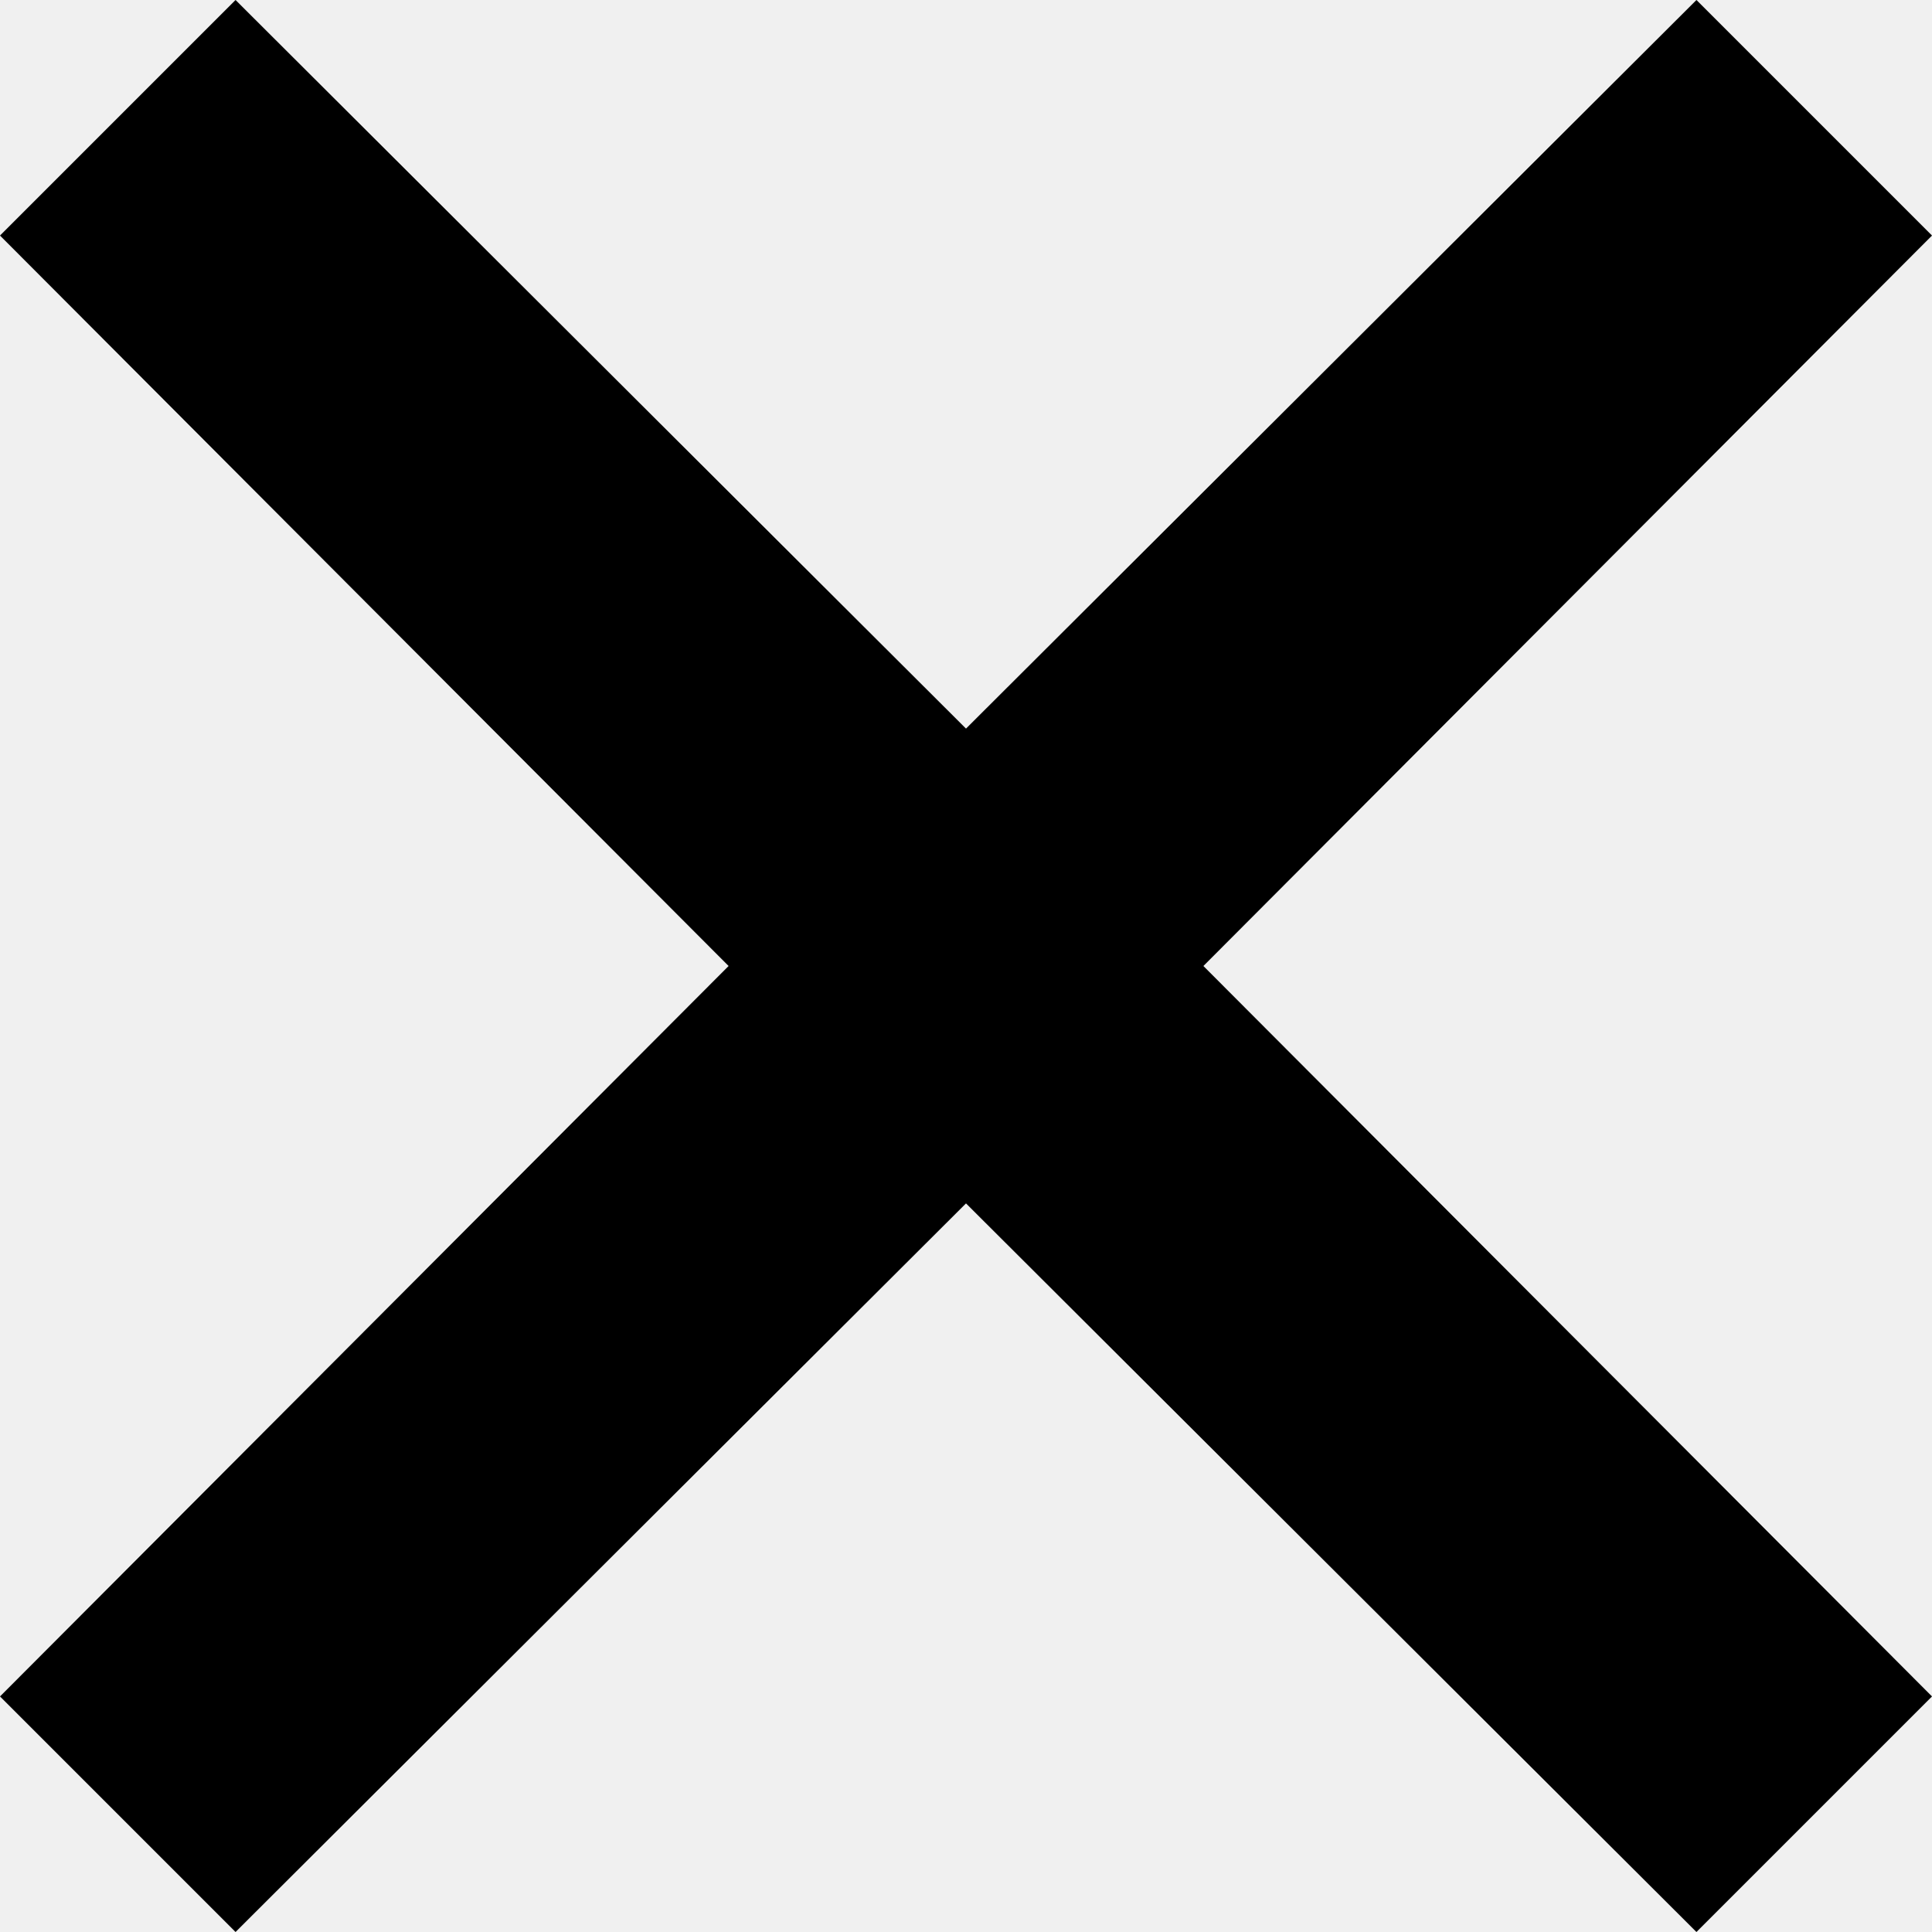
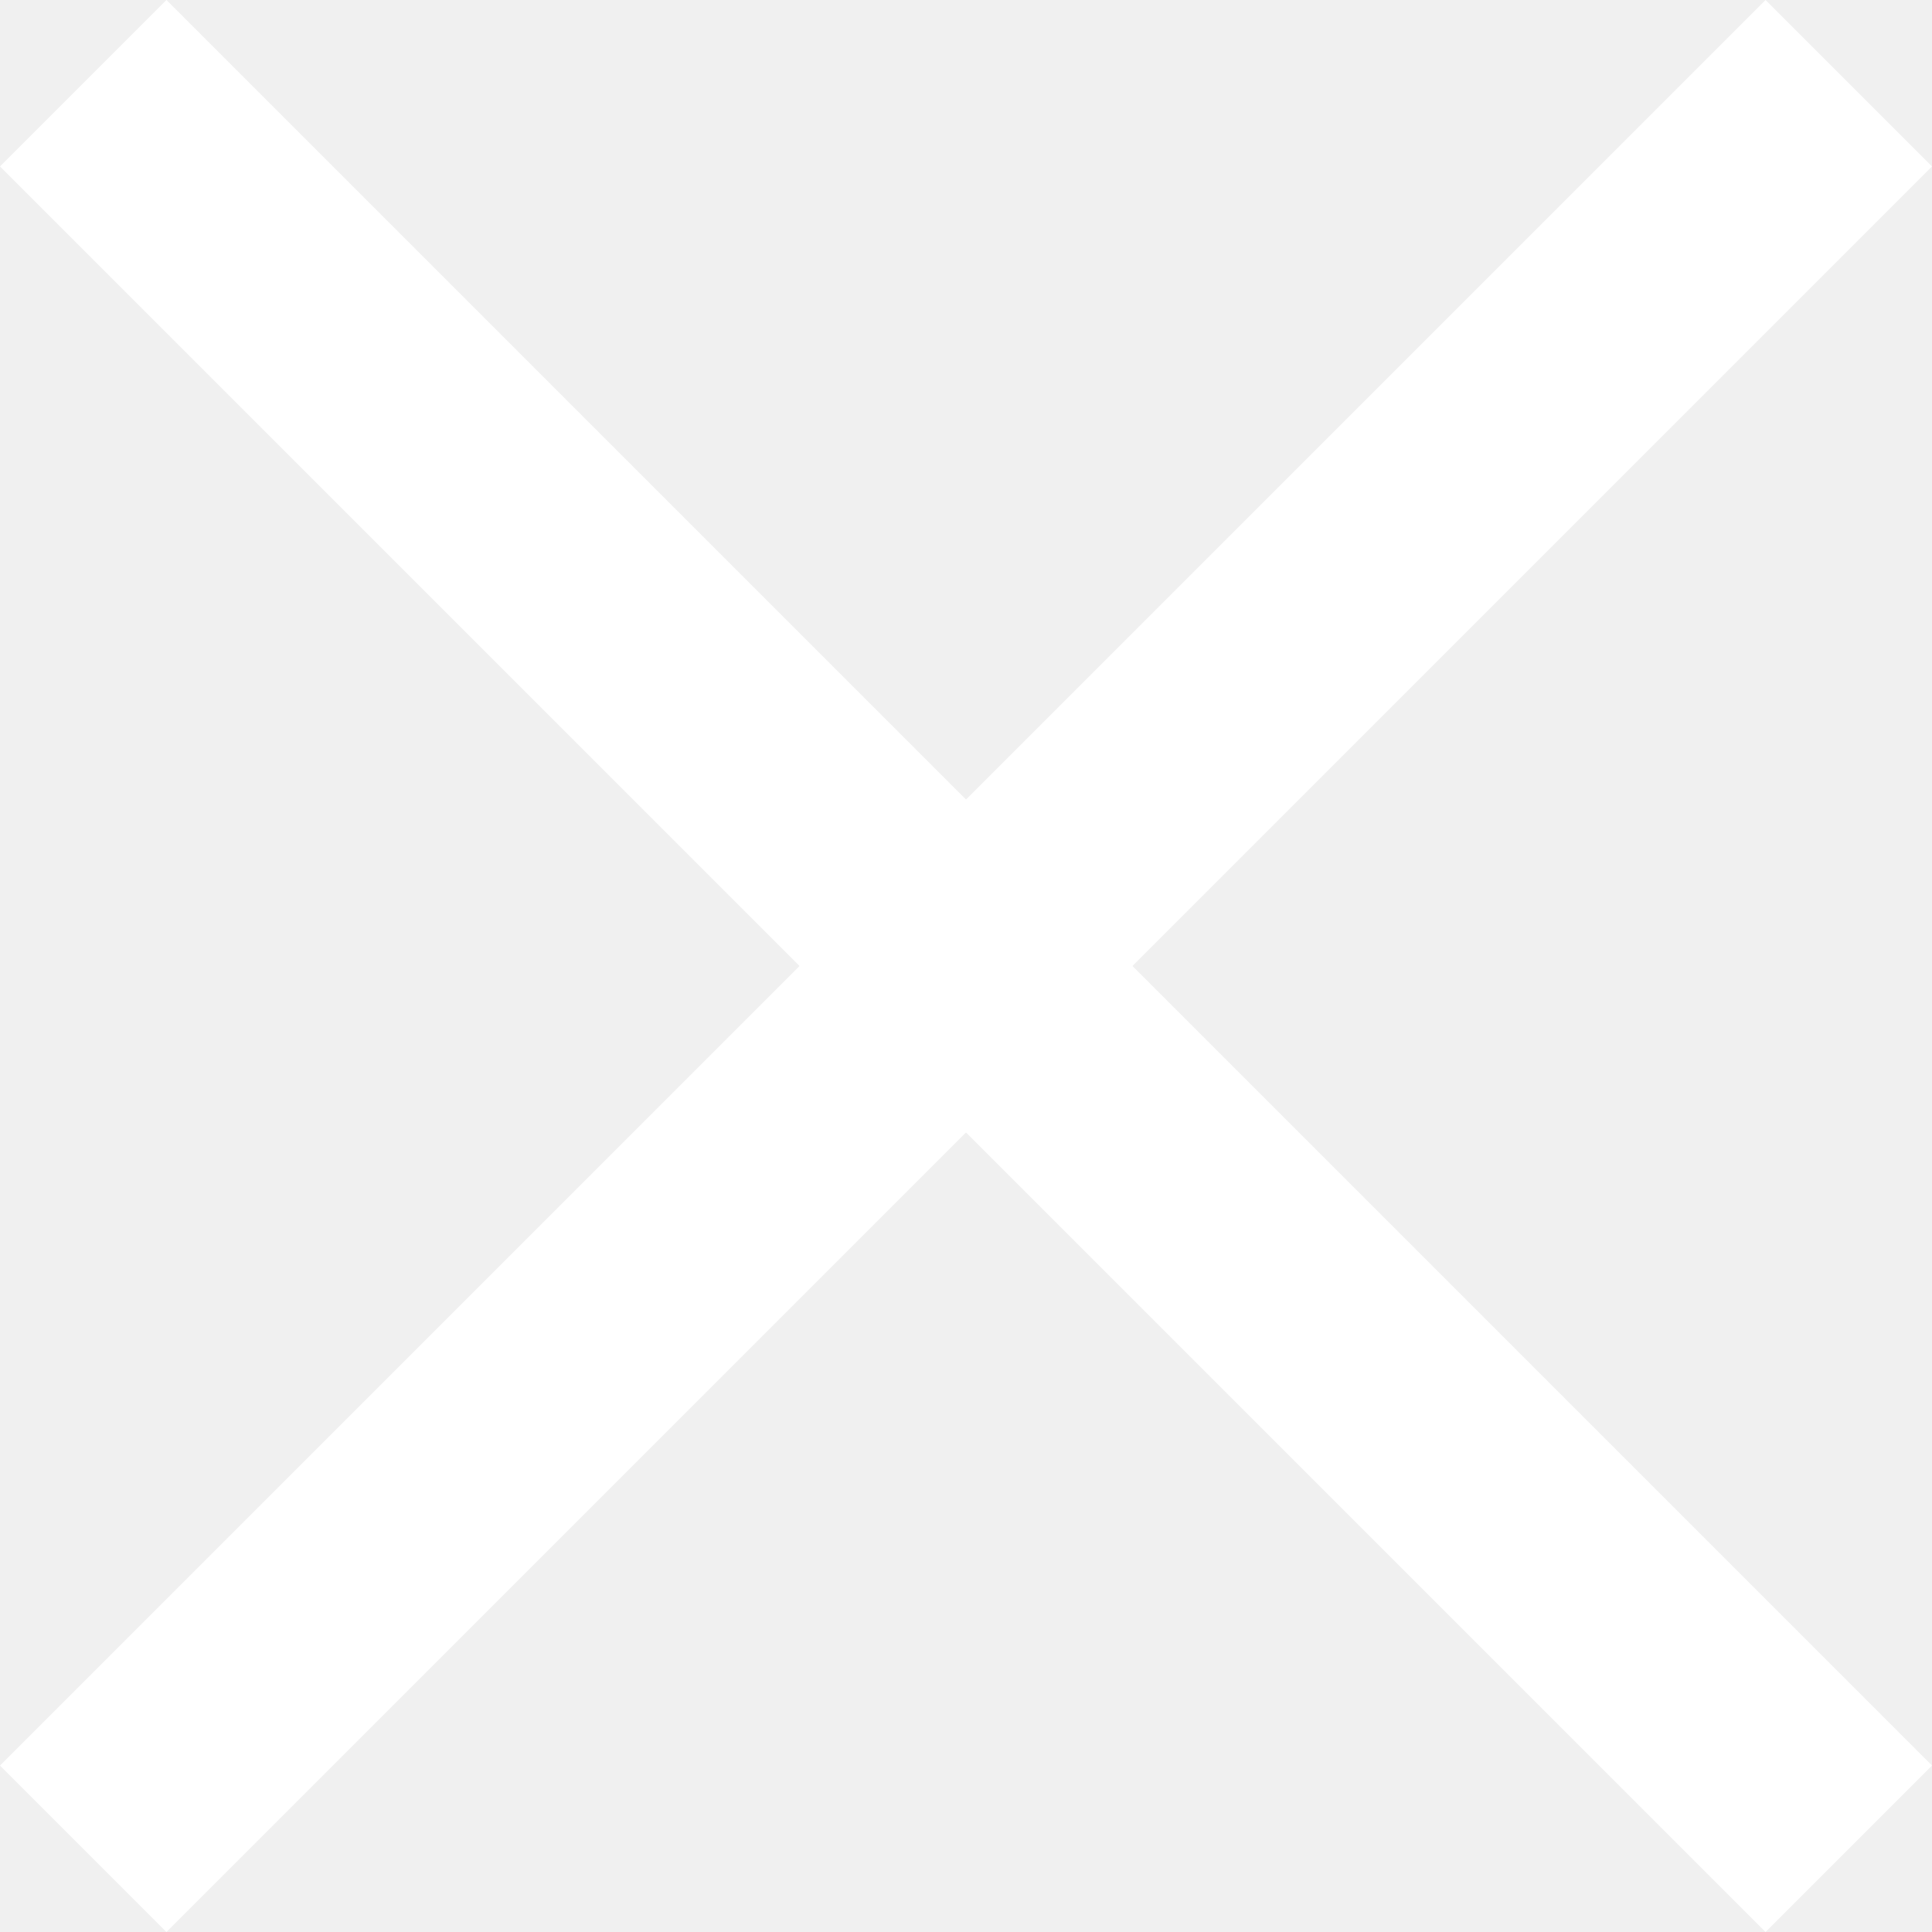
- <svg xmlns="http://www.w3.org/2000/svg" width="50" height="50">
-   <path fill="#000" fill-rule="nonzero" d="M43.904 0L25 18.856 6.096 0 0 6.096 18.856 25 0 43.904 6.096 50 25 31.144 43.904 50 50 43.904 31.144 25 50 6.096z" />
+ <svg xmlns="http://www.w3.org/2000/svg" width="16.414" height="16.414">
+   <g fill="none" stroke="#fff" stroke-width="2">
+     <path d="M.707.707l15 15" />
+     <path data-name="Line" d="M15.707.707l-15 15" />
+   </g>
</svg>
